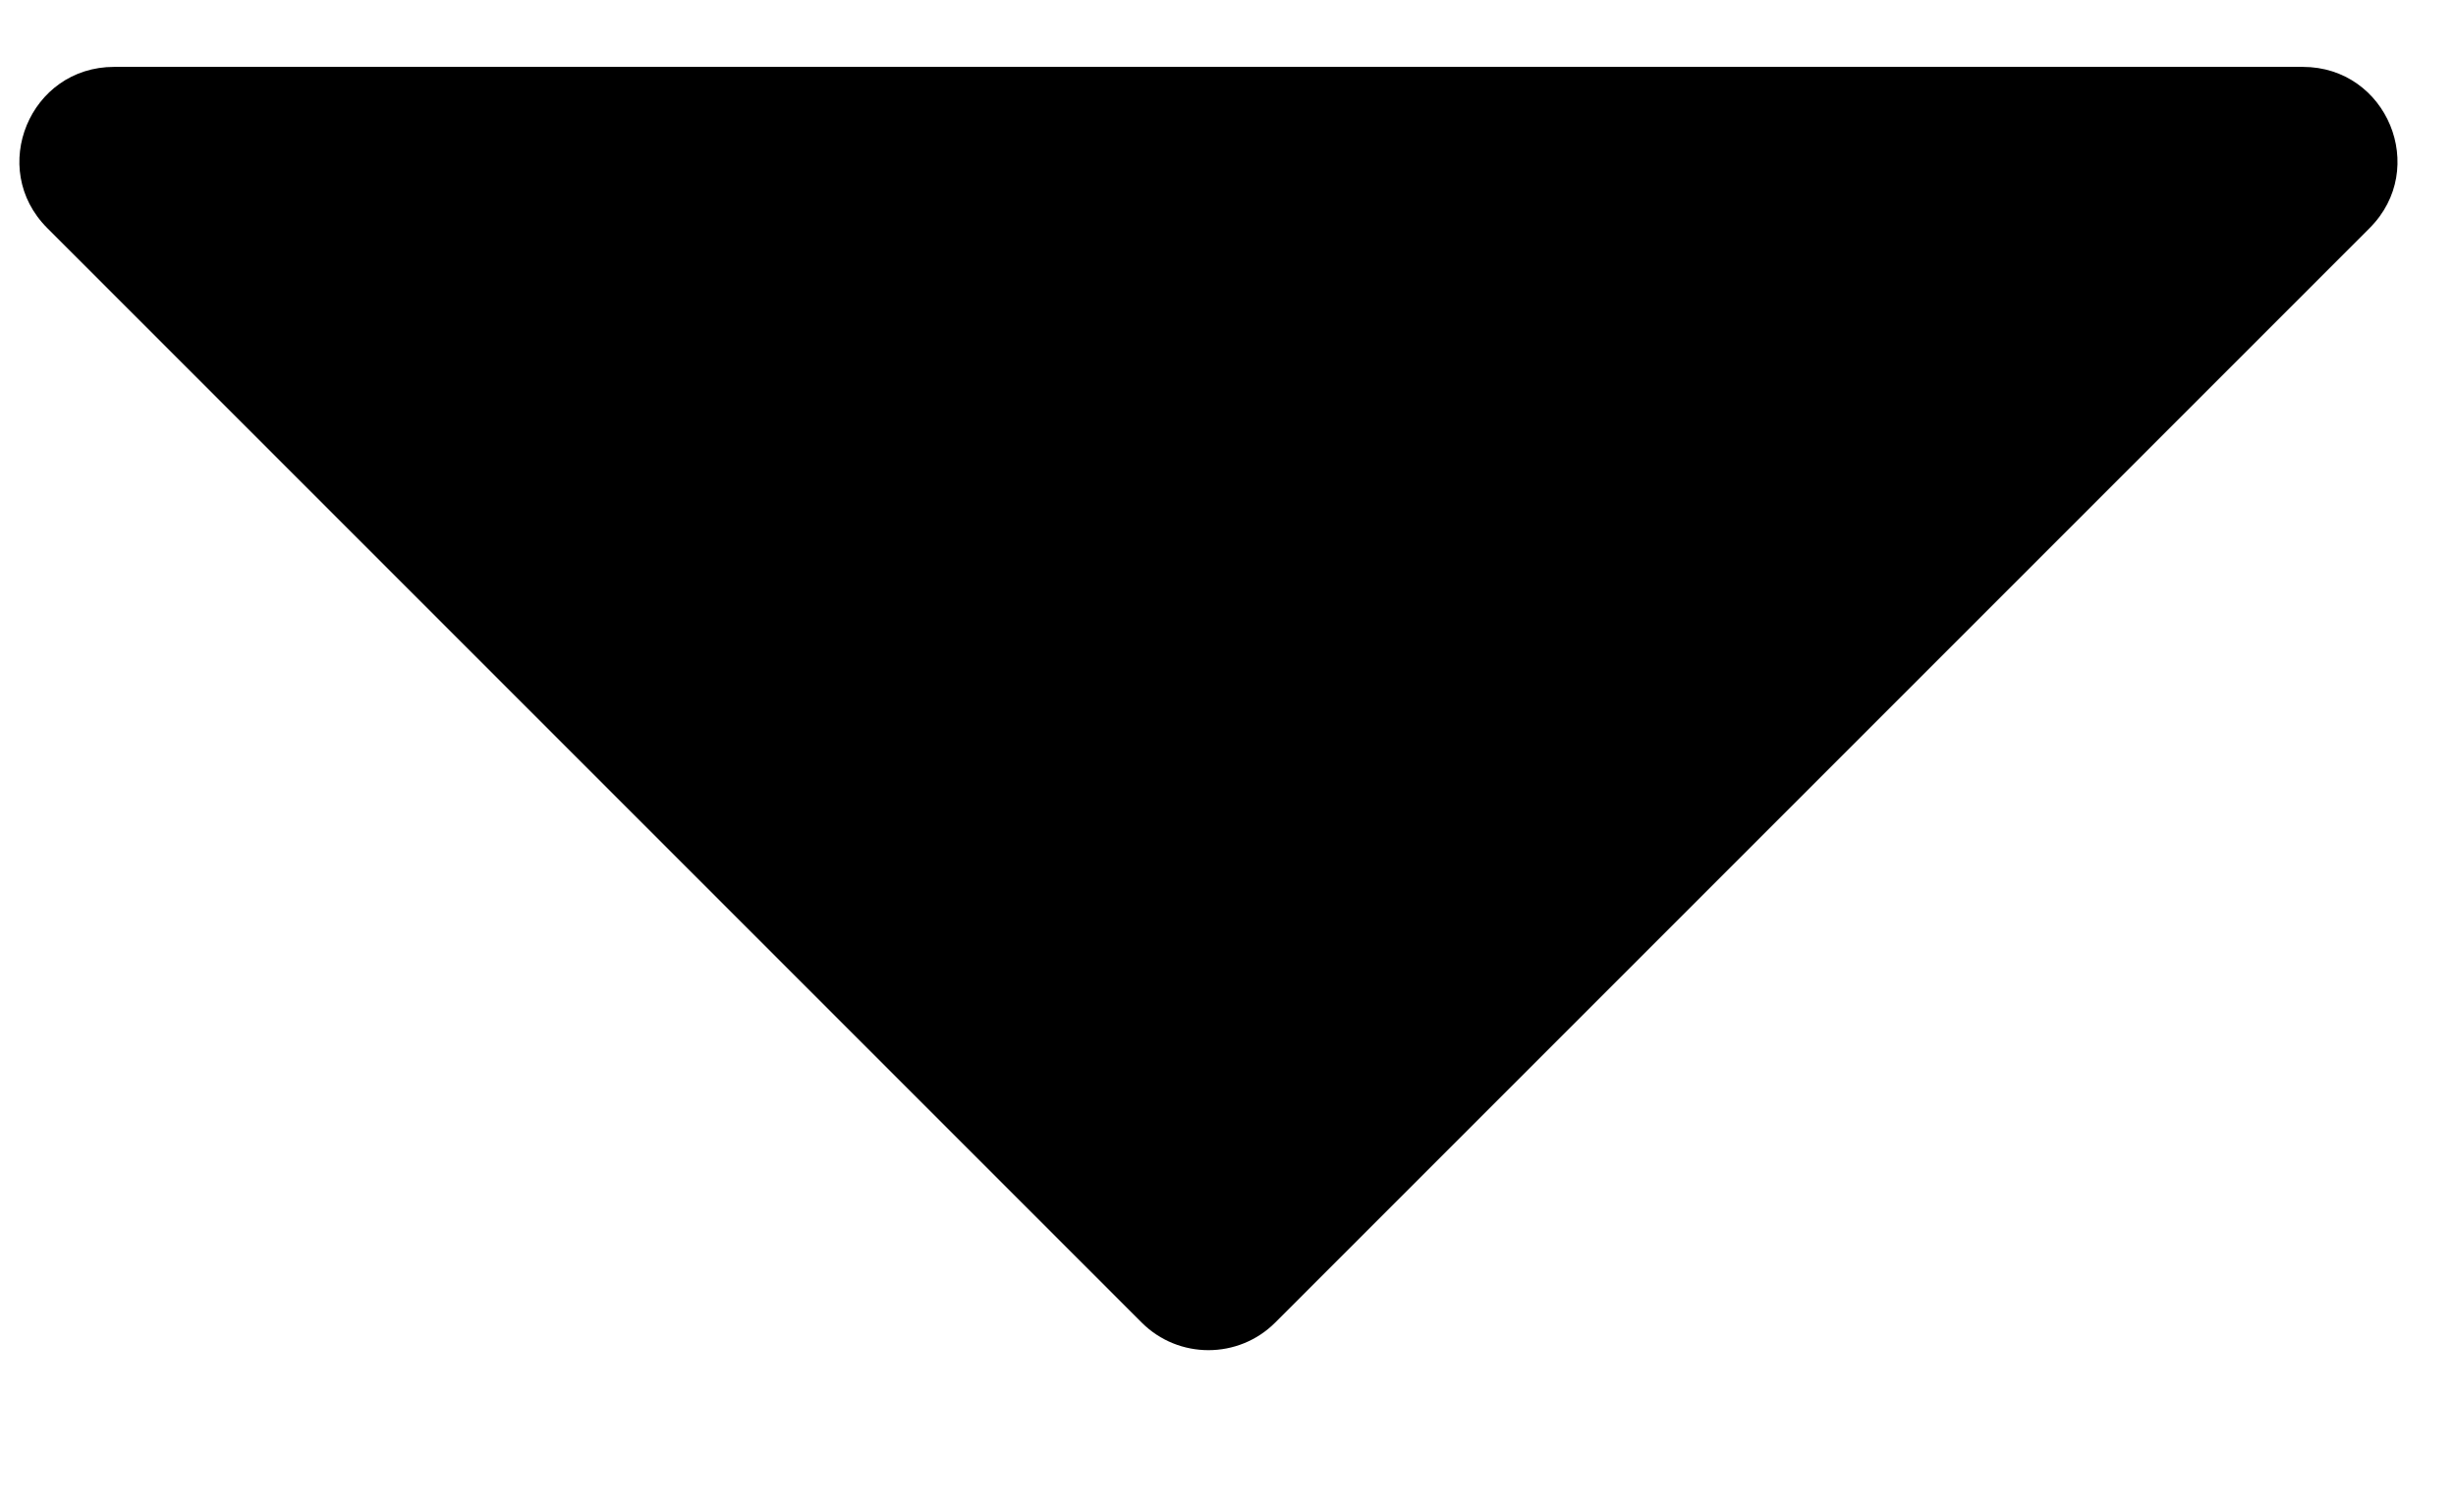
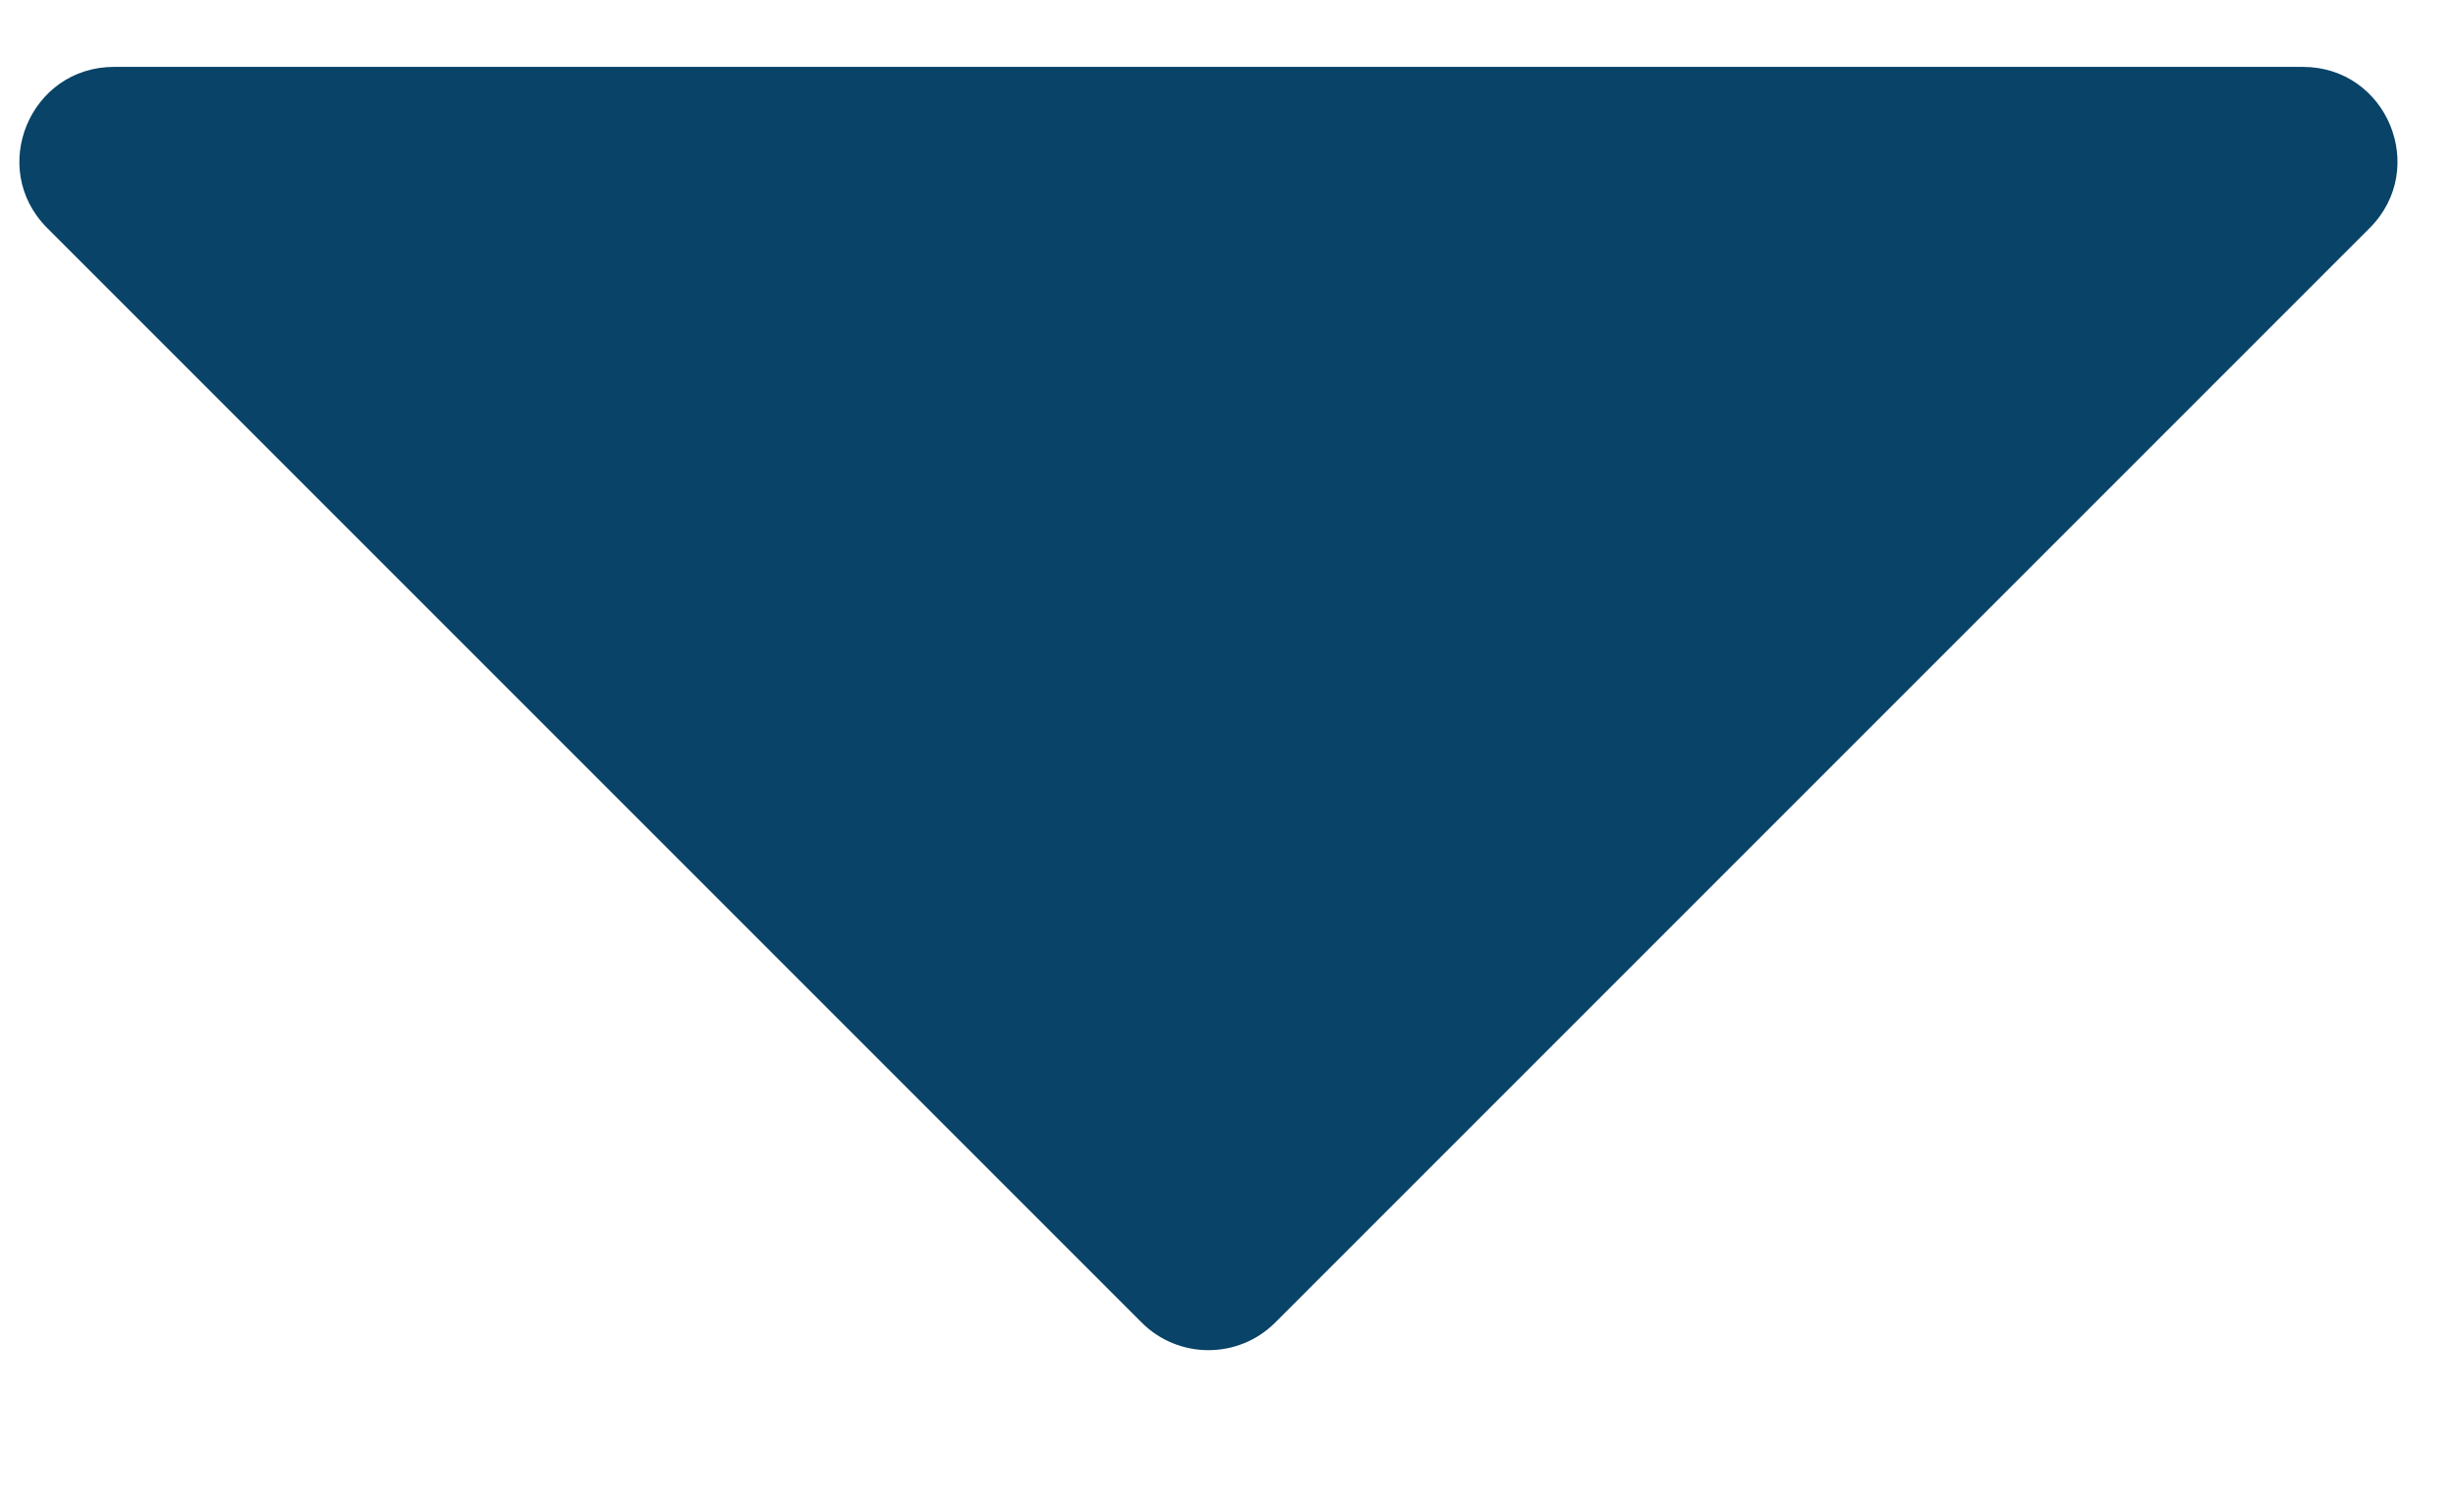
<svg xmlns="http://www.w3.org/2000/svg" width="13" height="8" viewBox="0 0 13 8" fill="none">
-   <path d="M6.043 7L0.25 1.207C-0.065 0.892 0.158 0.354 0.604 0.354L12.189 0.354C12.635 0.354 12.858 0.892 12.543 1.207L6.75 7C6.555 7.195 6.238 7.195 6.043 7Z" fill="black" />
+   <path d="M6.043 7L0.25 1.207C-0.065 0.892 0.158 0.354 0.604 0.354L12.189 0.354C12.635 0.354 12.858 0.892 12.543 1.207L6.75 7C6.555 7.195 6.238 7.195 6.043 7Z" fill="#094367" />
</svg>
